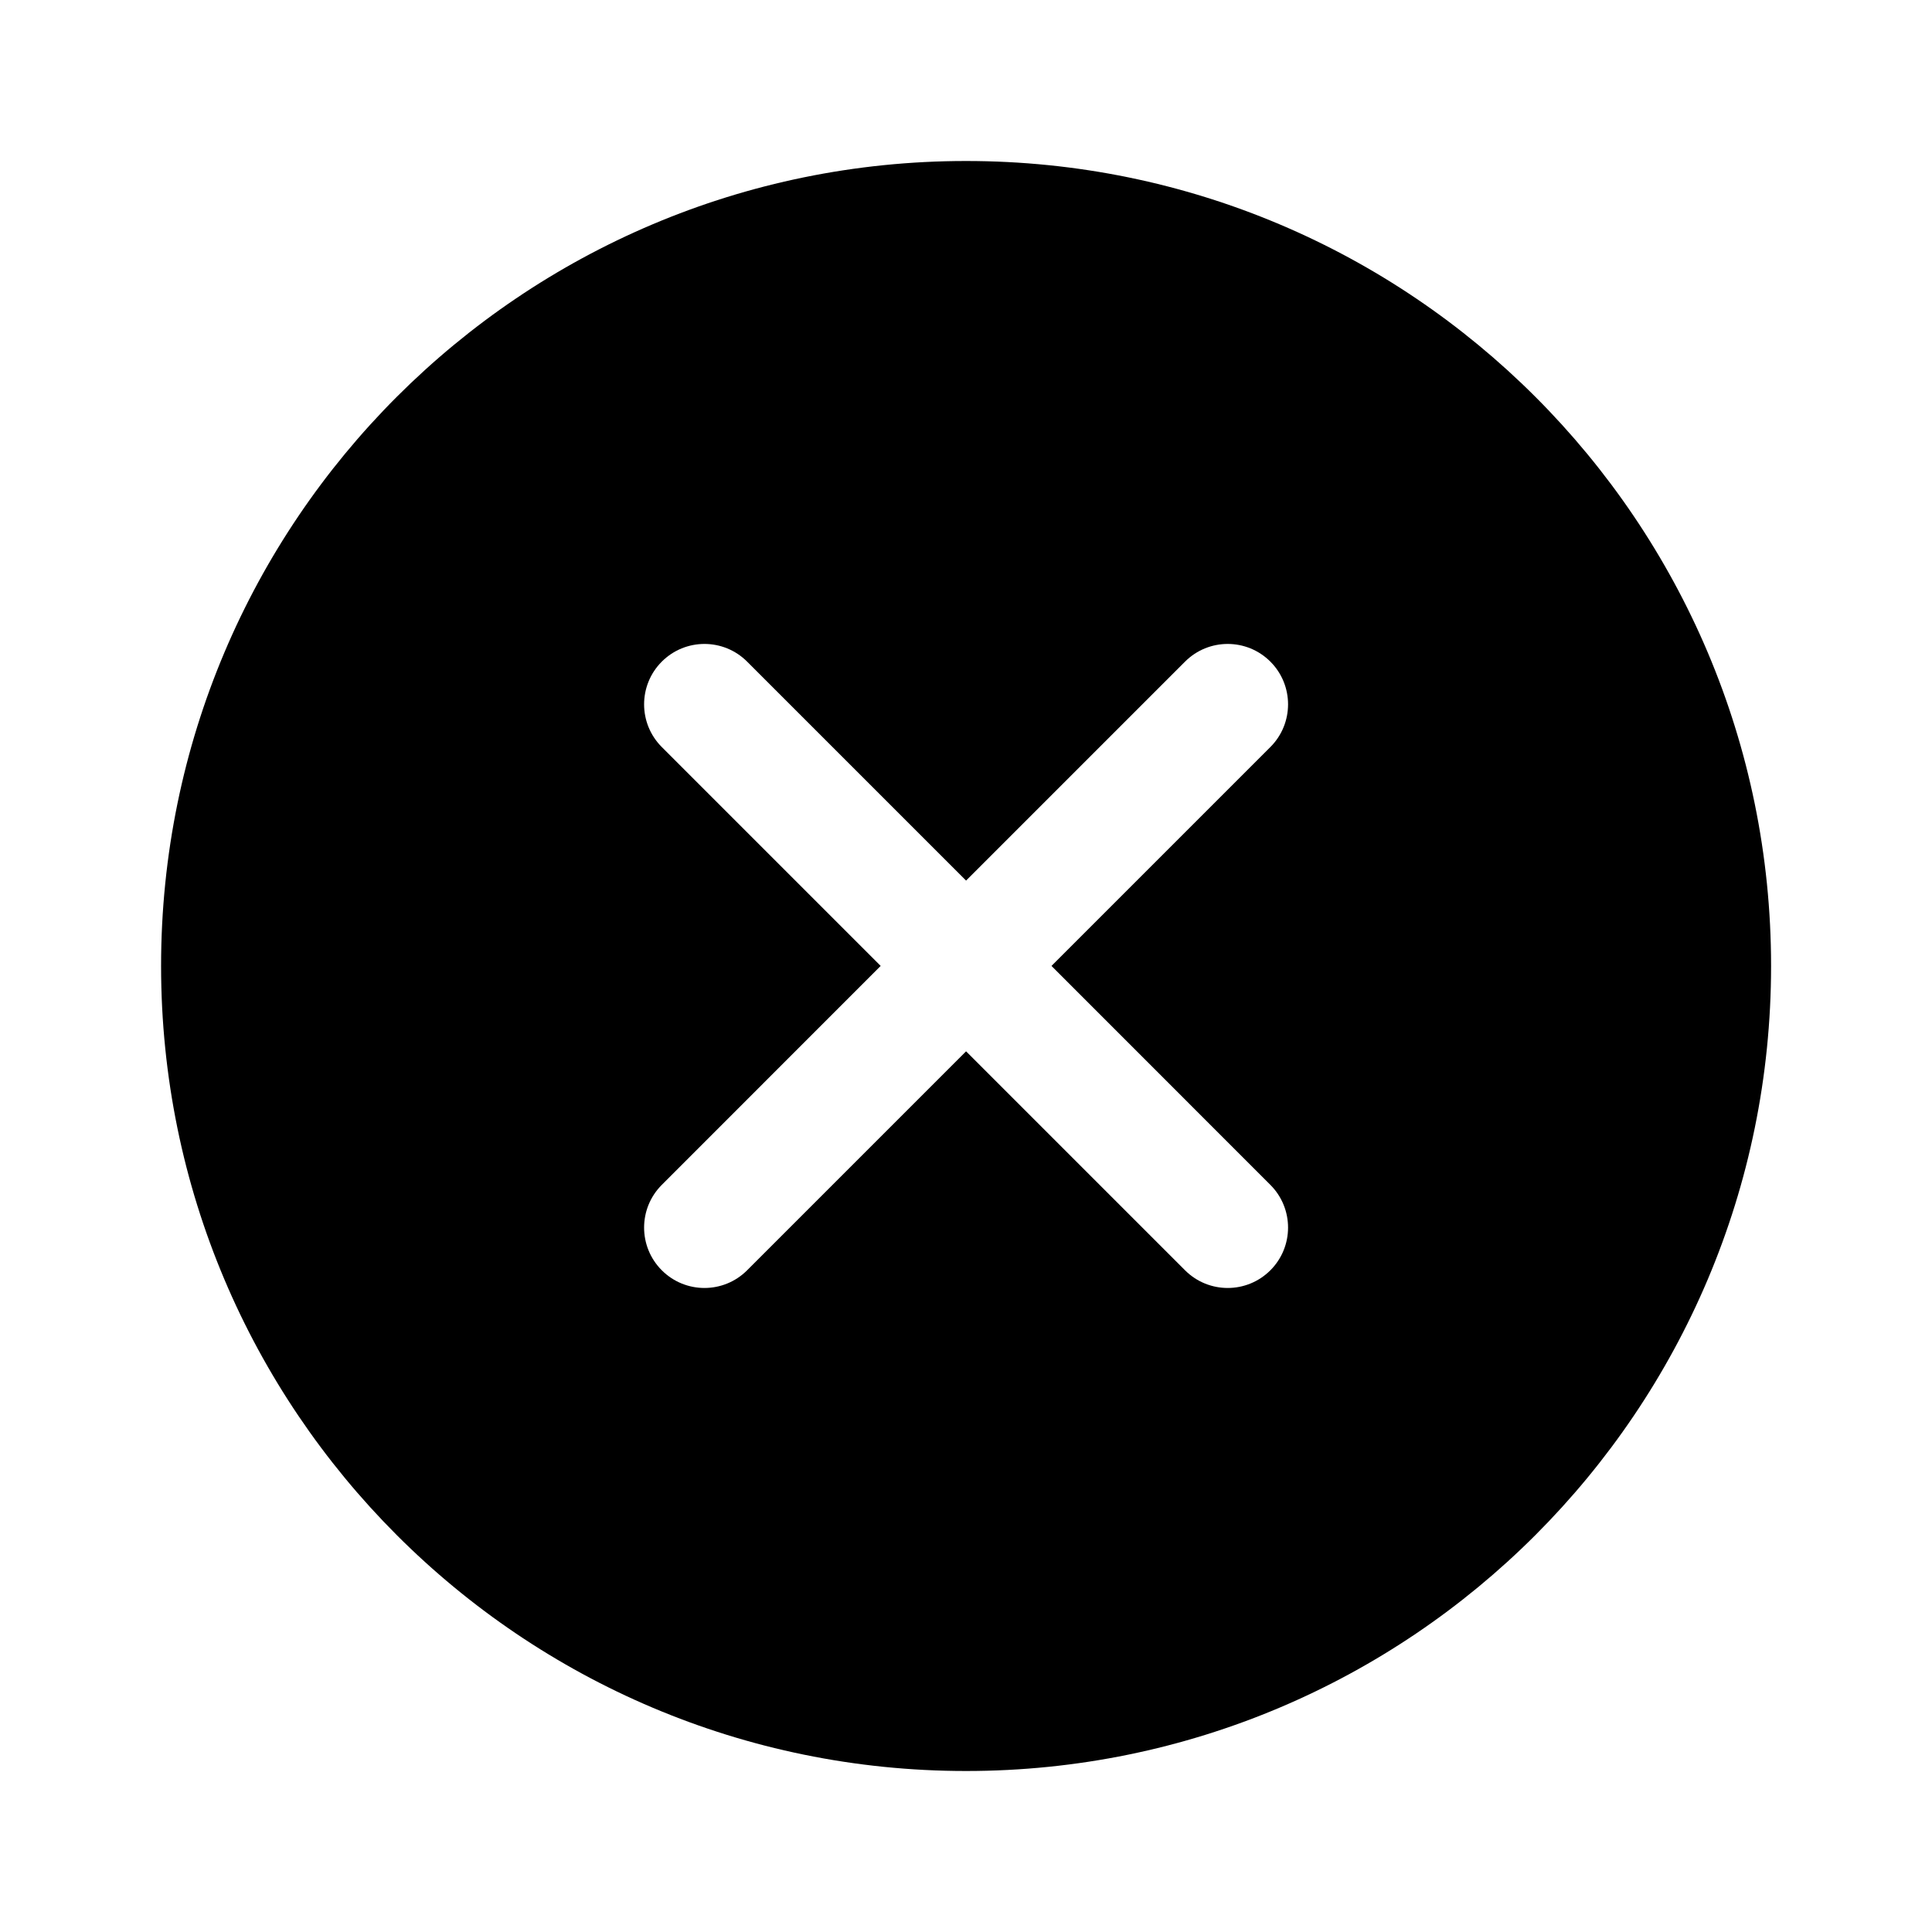
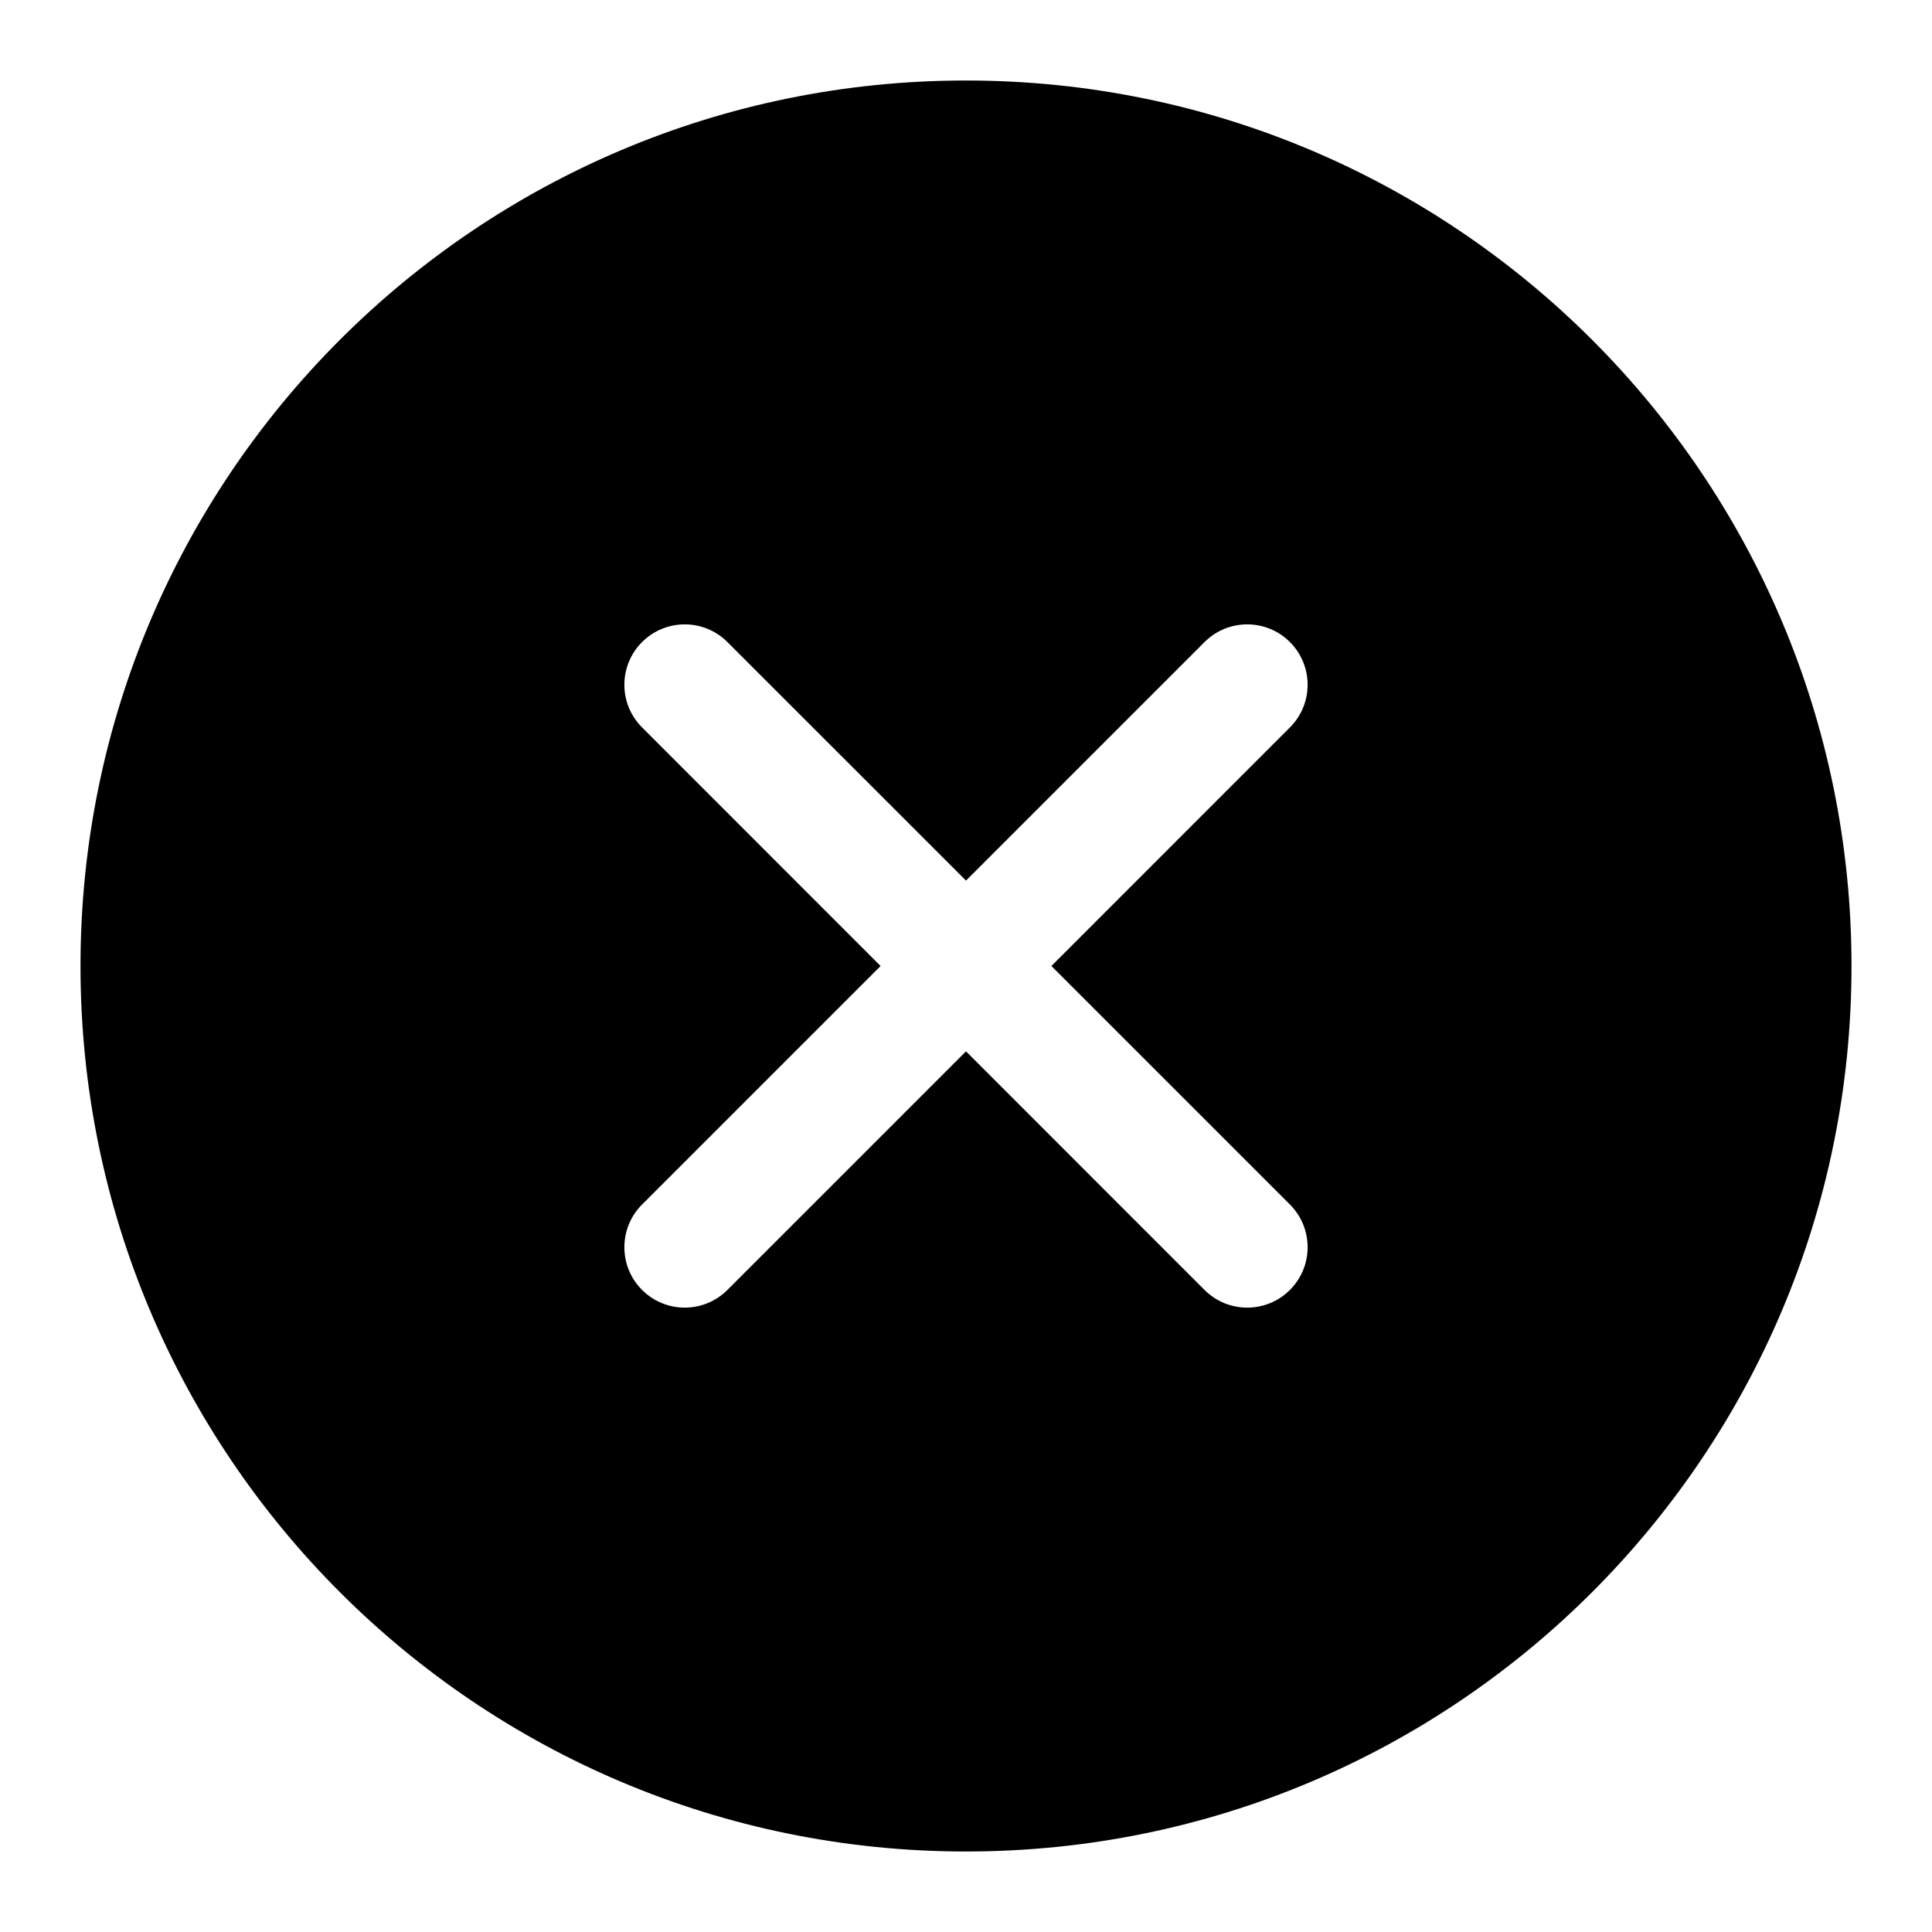
<svg xmlns="http://www.w3.org/2000/svg" width="24" height="24" viewBox="0 0 24 24">
-   <path fill-rule="evenodd" clip-rule="evenodd" d="M12.001 22C17.524 22 22.001 17.522 22.001 11.999C22.001 6.477 17.524 2 12.001 2C6.478 2 2.001 6.477 2.001 11.999C2.001 17.522 6.478 22 12.001 22ZM9.281 8.219C8.988 7.926 8.514 7.926 8.221 8.219C7.928 8.512 7.928 8.987 8.221 9.28L10.94 11.999L8.221 14.719C7.928 15.012 7.928 15.487 8.221 15.78C8.514 16.073 8.988 16.073 9.281 15.78L12.001 13.06L14.721 15.78C15.014 16.073 15.488 16.073 15.781 15.78C16.074 15.487 16.074 15.012 15.781 14.719L13.062 11.999L15.781 9.28C16.074 8.987 16.074 8.512 15.781 8.219C15.488 7.926 15.014 7.926 14.721 8.219L12.001 10.939L9.281 8.219Z" />
+   <path fill-rule="evenodd" clip-rule="evenodd" d="M1 12C1 5.925 5.925 1 12 1C18.075 1 23 5.925 23 12C23 18.075 18.075 23 12 23C5.925 23 1 18.075 1 12ZM9.036 7.976C8.744 7.683 8.269 7.683 7.976 7.976C7.683 8.269 7.683 8.744 7.976 9.036L10.939 12L7.976 14.963C7.683 15.256 7.683 15.731 7.976 16.024C8.269 16.317 8.744 16.317 9.036 16.024L12 13.06L14.963 16.024C15.256 16.317 15.731 16.317 16.024 16.024C16.317 15.731 16.317 15.256 16.024 14.963L13.061 12L16.024 9.036C16.317 8.744 16.317 8.269 16.024 7.976C15.731 7.683 15.256 7.683 14.963 7.976L12 10.939L9.036 7.976Z" />
</svg>
